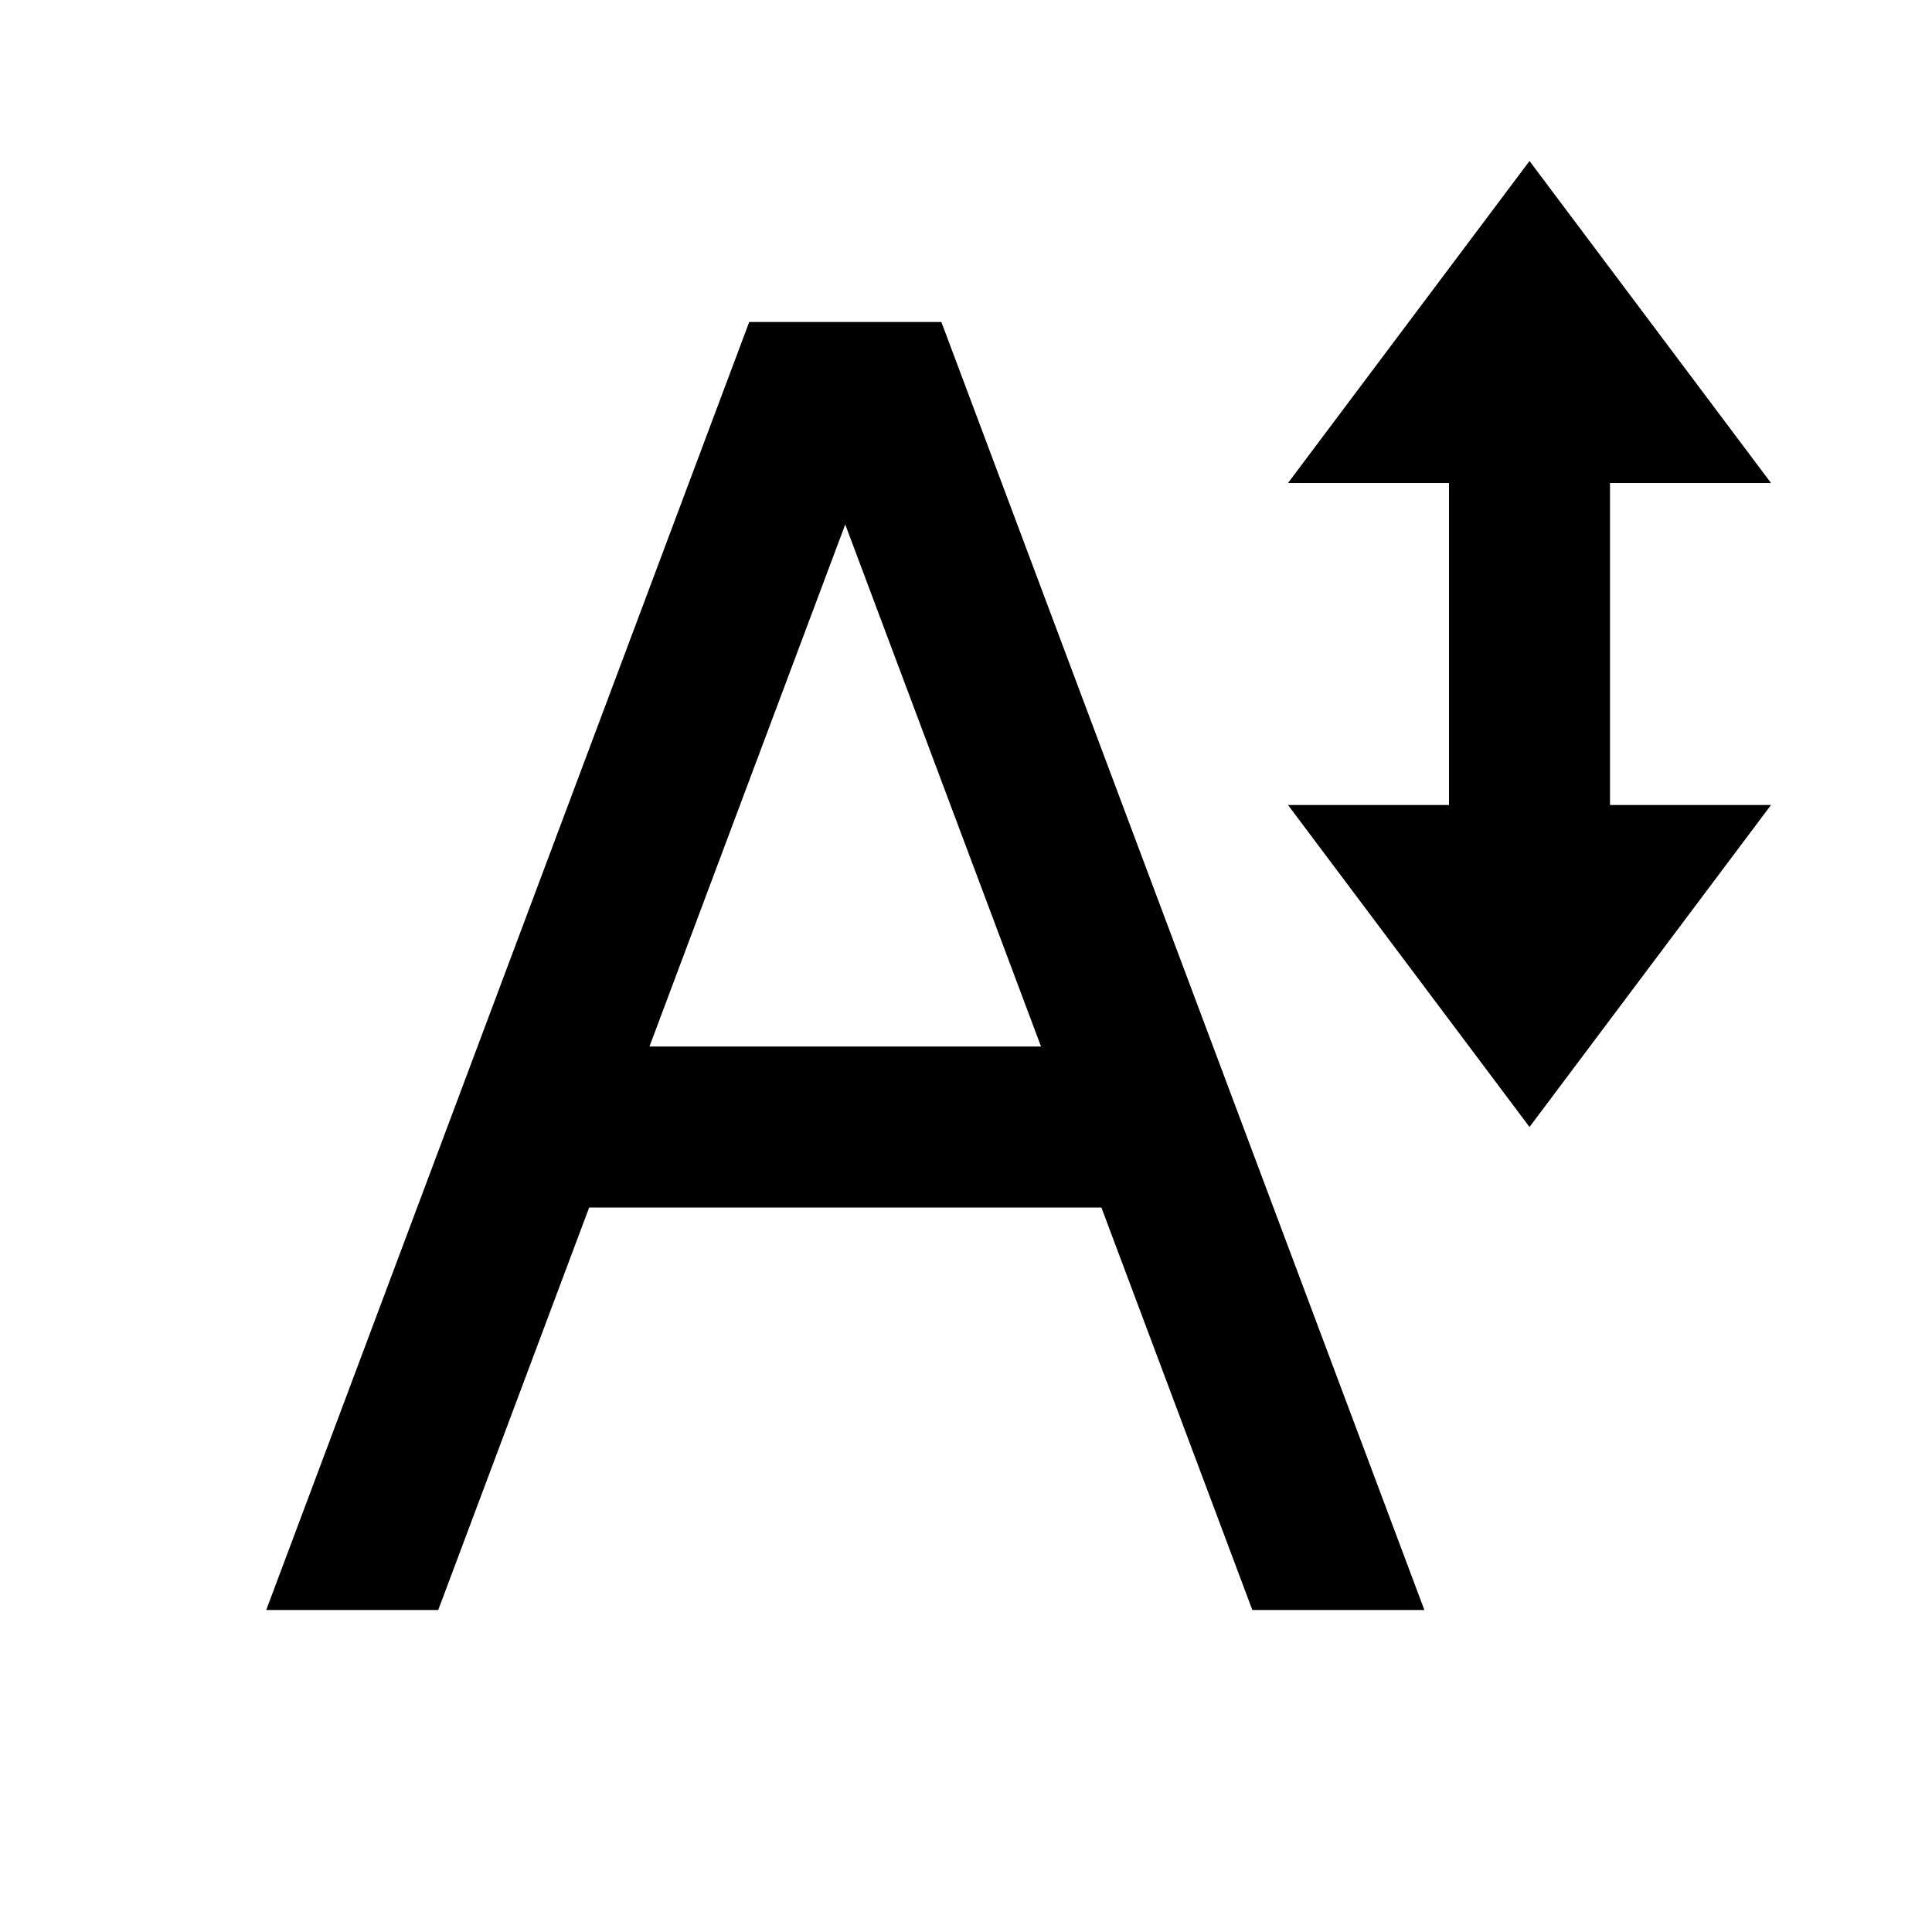
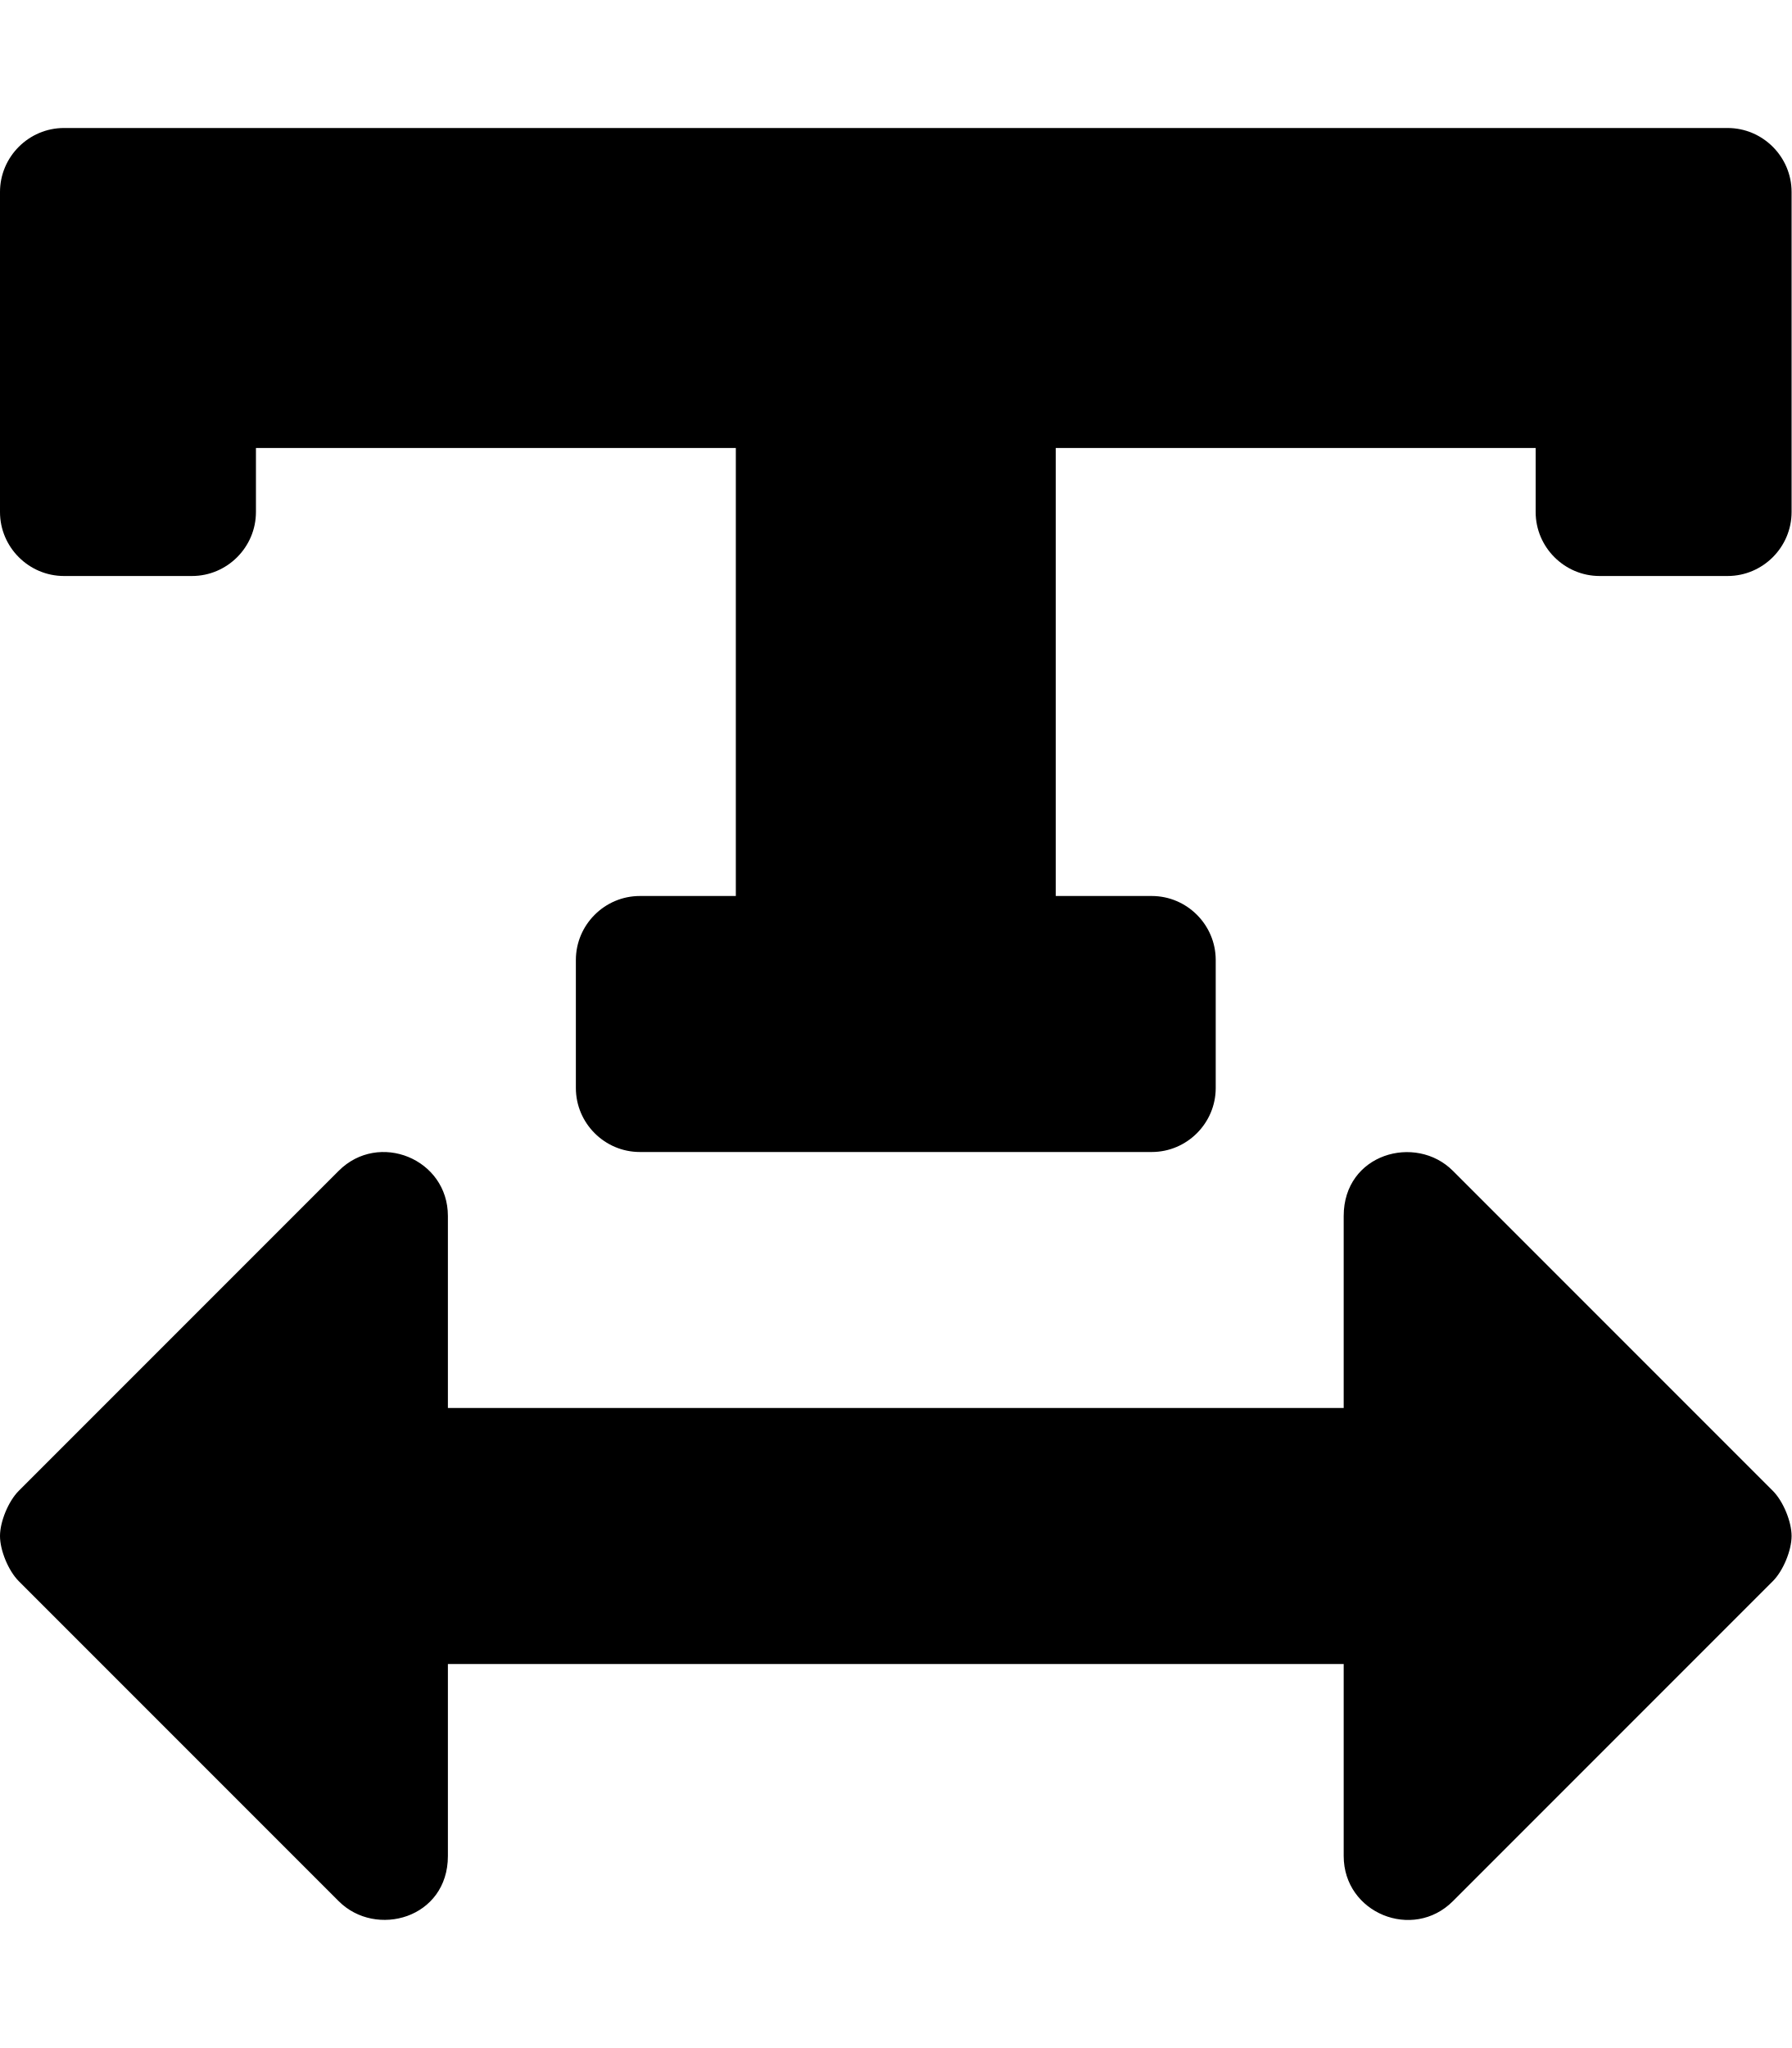
- <svg xmlns="http://www.w3.org/2000/svg" aria-hidden="true" role="img" class="iconify iconify--bx" width="32" height="32" preserveAspectRatio="xMidYMid meet" viewBox="0 0 24 24">
-   <path fill="currentColor" d="m22 6l-3-4l-3 4h2v4h-2l3 4l3-4h-2V6zM9.307 4l-6 16h2.137l1.875-5h6.363l1.875 5h2.137l-6-16H9.307zm-1.239 9L10.5 6.515L12.932 13H8.068z" />
+ <svg aria-hidden="true" width="14" height="16" viewBox="0 0 448 512" focusable="false" class="fa-icon">
+   <g>
+     <path d="M432 32c8.8 0 16 7.2 16 16v80c0 8.8-7.2 16-16 16h-32c-8.8 0-16-7.2-16-16v-16h-120v112h24c8.8 0 16 7.2 16 16v32c0 8.8-7.2 16-16 16h-128c-8.8 0-16-7.2-16-16v-32c0-8.8 7.2-16 16-16h24v-112h-120v16c0 8.8-7.2 16-16 16h-32c-8.8 0-16-7.2-16-16v-80c0-8.8 7.2-16 16-16h416zM363.3 292.7l80 80c2.6 2.6 4.7 7.7 4.7 11.3s-2.1 8.7-4.7 11.3l-80 80c-10 10-27.3 3-27.3-11.3v-48h-224v48c0 15.6-18 20.6-27.3 11.3l-80-80c-2.6-2.6-4.7-7.7-4.7-11.3s2.1-8.7 4.7-11.3l80-80c10-10 27.3-3 27.3 11.3v48h224v-48c0-15.6 18-20.6 27.3-11.3z" />
+   </g>
</svg>
